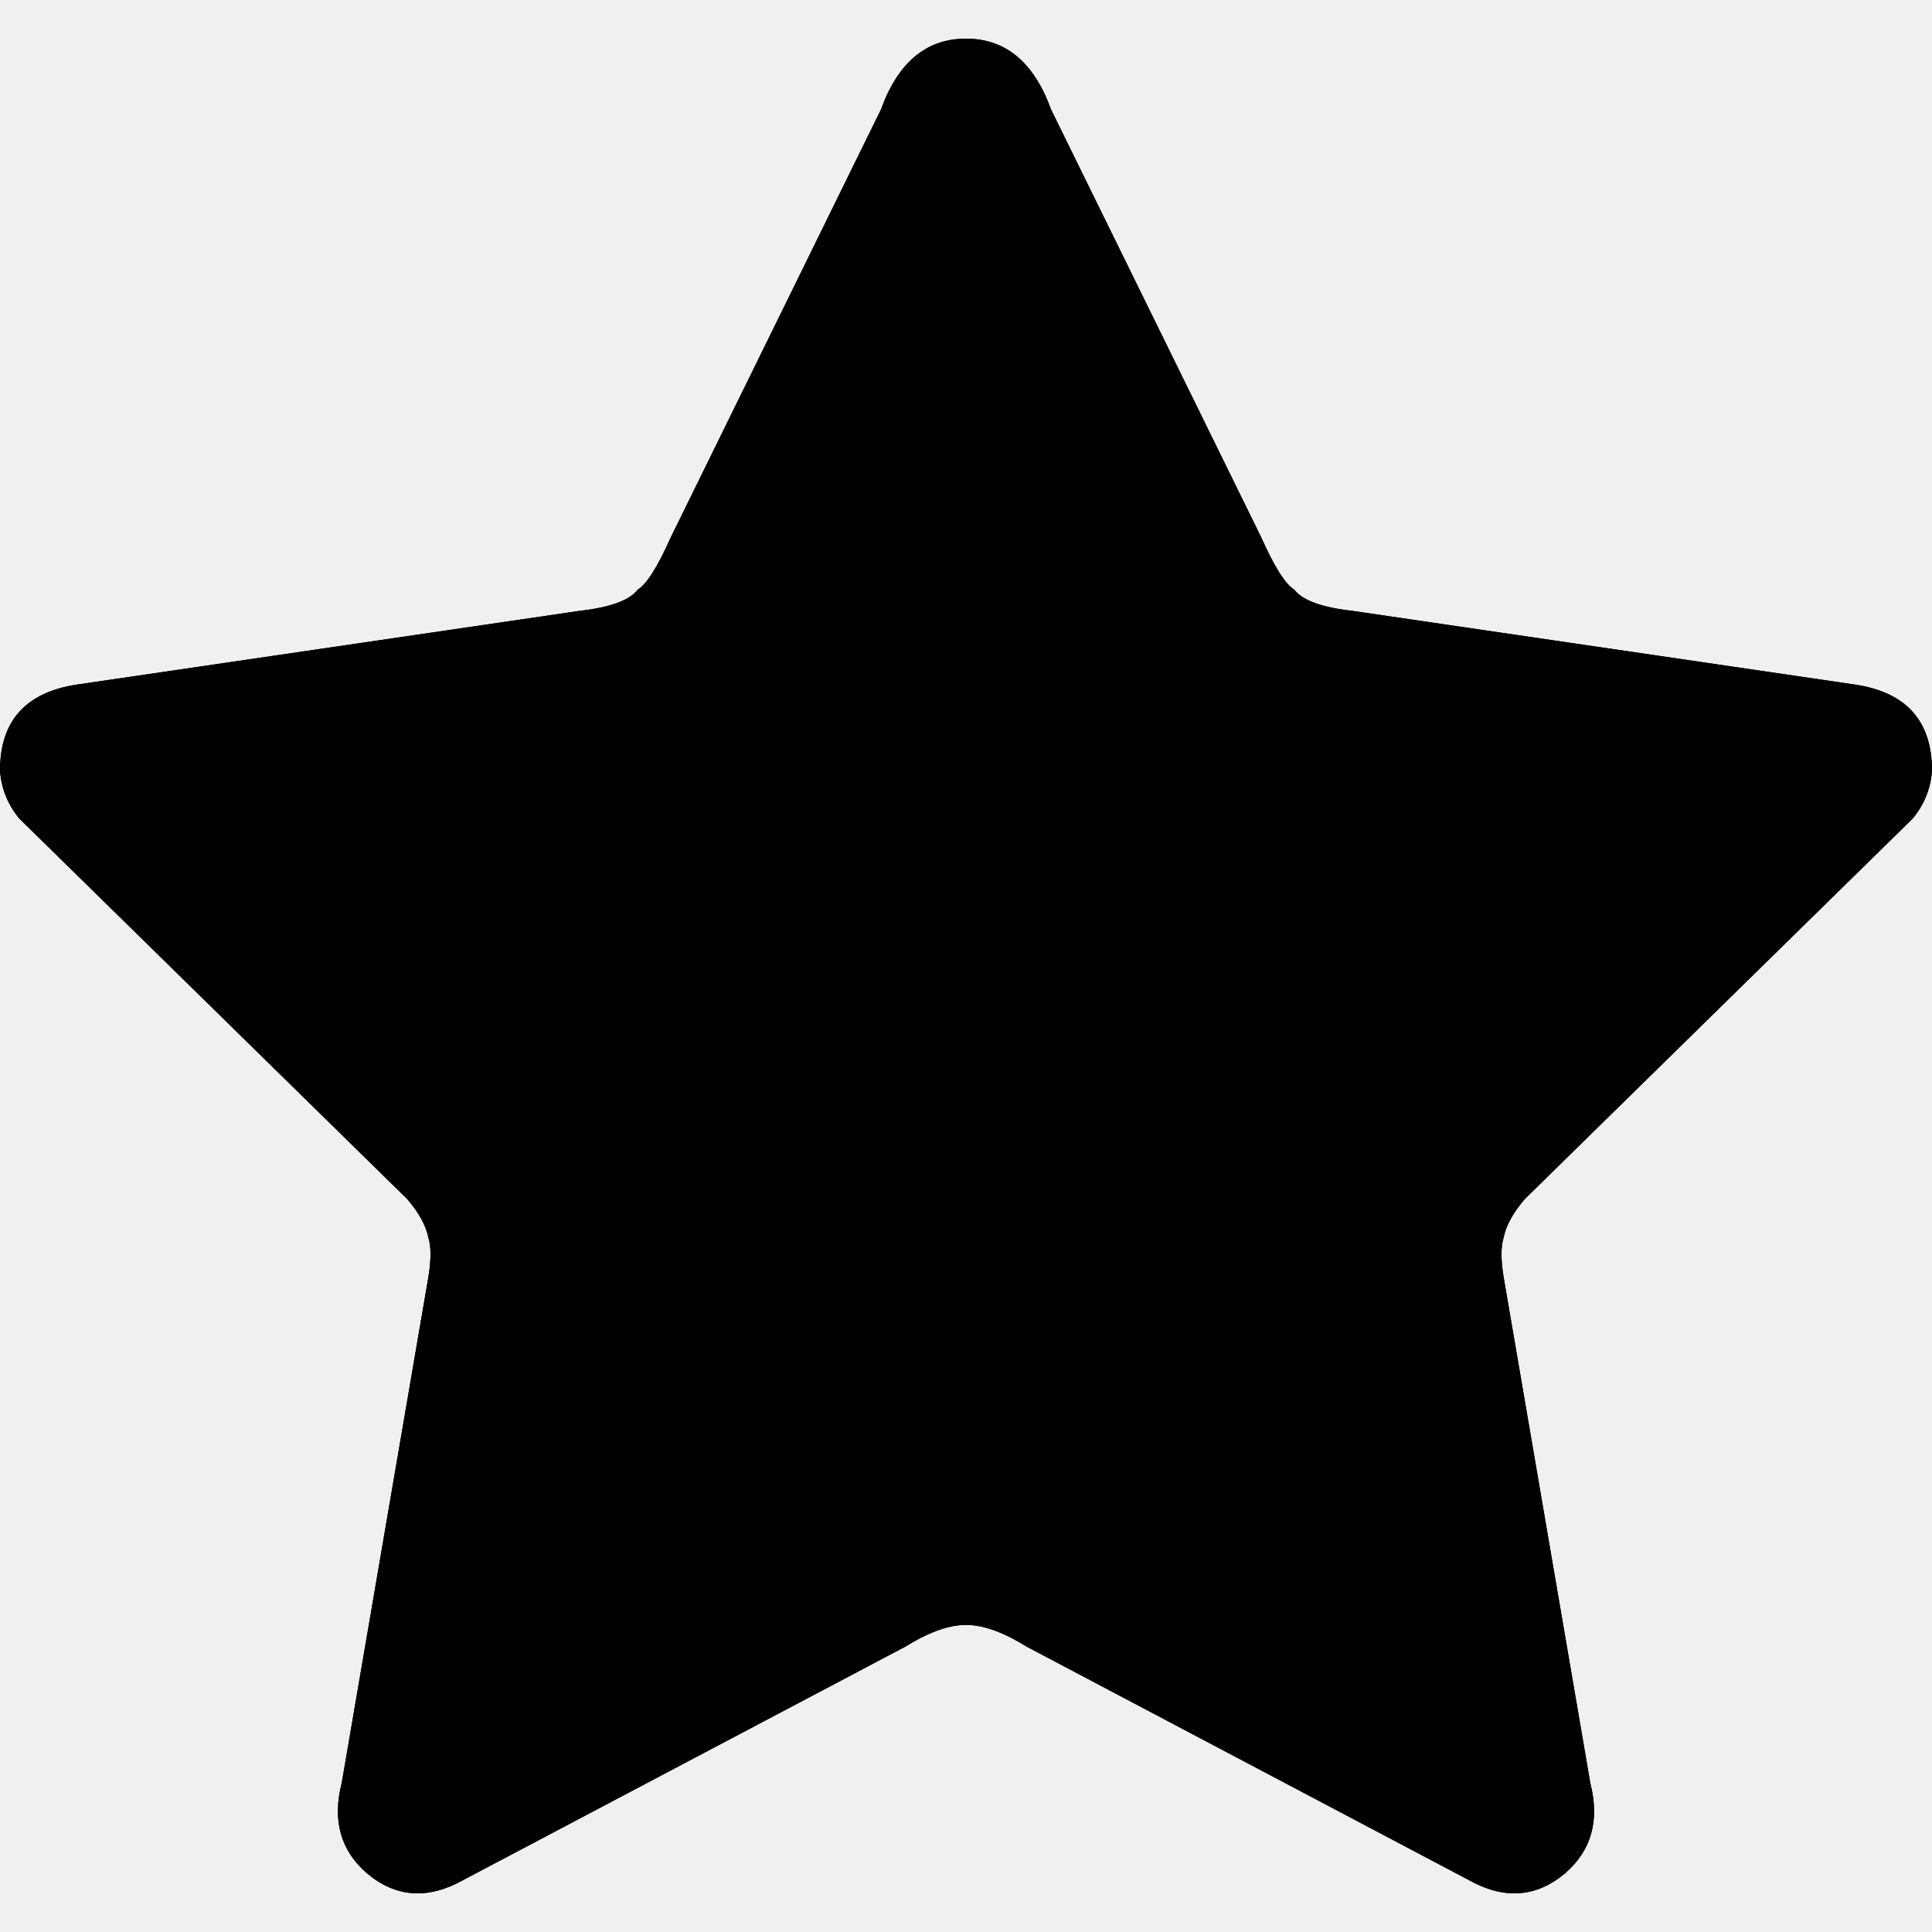
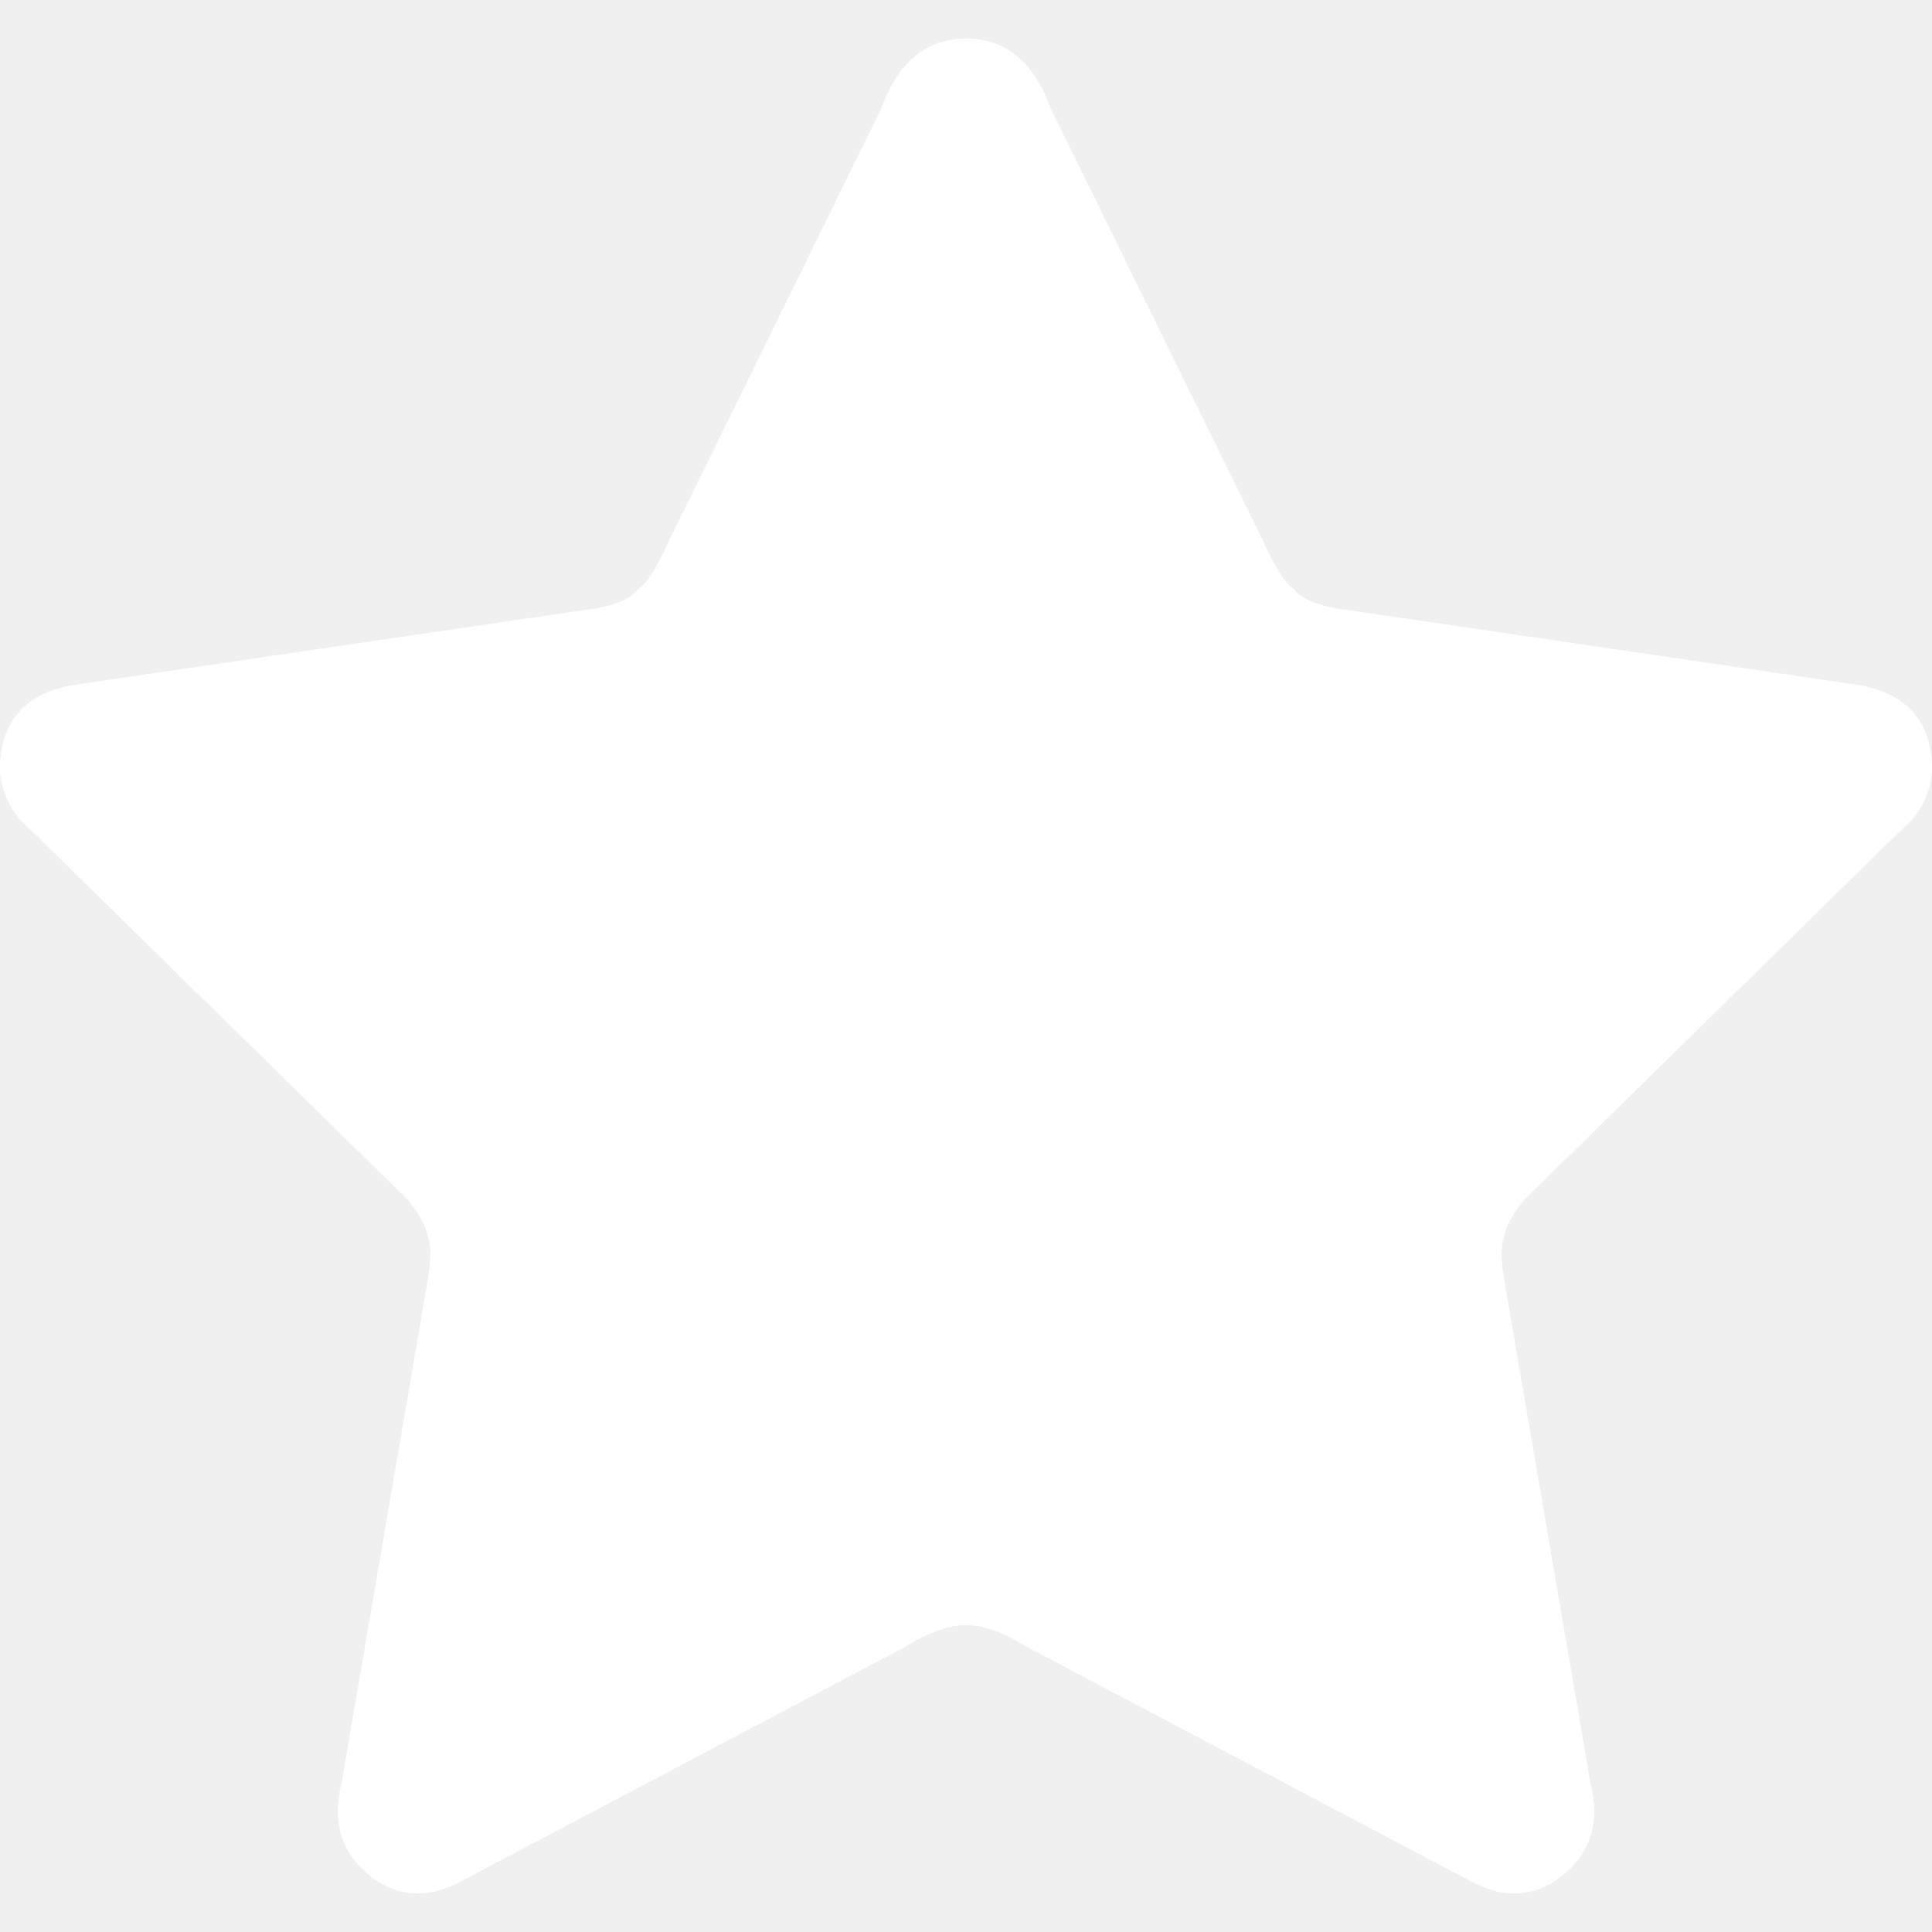
<svg xmlns="http://www.w3.org/2000/svg" width="100px" height="100px" viewBox="0 0 100 100" version="1.1">
  <g id="Design" stroke="none" stroke-width="1" fill="none" fill-rule="evenodd">
-     <g id="Star" fill="#000000">
+     <g id="Star" fill="#fff">
      <path d="M49.793,84.112 C48.951,84.165 47.975,84.537 46.862,85.229 L46.862,85.229 L24,97.298 C22.162,98.333 20.496,98.223 19,96.968 C17.629,95.787 17.191,94.228 17.686,92.293 L17.686,92.293 L22.175,66.085 C22.318,65.209 22.318,64.537 22.175,64.069 C22.048,63.432 21.68,62.761 21.069,62.055 L21.069,62.055 L1,42.37 C0.4,41.644 0.067,40.816 0,39.888 C0,37.313 1.333,35.827 4,35.431 L4,35.431 L30.003,31.617 C31.586,31.438 32.588,31.072 33.008,30.52 C33.471,30.236 34.04,29.336 34.716,27.82 L34.716,27.82 L45.6,5.663 C46.483,3.221 47.95,2 50,2 L50,2 C52.05,2 53.517,3.221 54.4,5.663 L65.284,27.82 C65.96,29.336 66.529,30.236 66.992,30.52 C67.412,31.072 68.414,31.438 69.997,31.617 L96,35.431 C98.667,35.827 100,37.313 100,39.888 C99.933,40.816 99.6,41.644 99,42.37 L78.931,62.055 C78.32,62.761 77.952,63.432 77.825,64.069 C77.682,64.537 77.682,65.209 77.825,66.085 L82.314,92.293 C82.809,94.228 82.371,95.787 81,96.968 C79.504,98.223 77.838,98.333 76,97.298 L53.138,85.229 C51.933,84.48 50.887,84.105 50,84.105 Z" id="Shadow" />
      <path d="M49.793,84.112 C48.951,84.165 47.975,84.537 46.862,85.229 L46.862,85.229 L24,97.298 C22.162,98.333 20.496,98.223 19,96.968 C17.629,95.787 17.191,94.228 17.686,92.293 L17.686,92.293 L22.175,66.085 C22.318,65.209 22.318,64.537 22.175,64.069 C22.048,63.432 21.68,62.761 21.069,62.055 L21.069,62.055 L1,42.37 C0.4,41.644 0.067,40.816 0,39.888 C0,37.313 1.333,35.827 4,35.431 L4,35.431 L30.003,31.617 C31.586,31.438 32.588,31.072 33.008,30.52 C33.471,30.236 34.04,29.336 34.716,27.82 L34.716,27.82 L45.6,5.663 C46.483,3.221 47.95,2 50,2 L50,2 C52.05,2 53.517,3.221 54.4,5.663 L65.284,27.82 C65.96,29.336 66.529,30.236 66.992,30.52 C67.412,31.072 68.414,31.438 69.997,31.617 L96,35.431 C98.667,35.827 100,37.313 100,39.888 C99.933,40.816 99.6,41.644 99,42.37 L78.931,62.055 C78.32,62.761 77.952,63.432 77.825,64.069 C77.682,64.537 77.682,65.209 77.825,66.085 L82.314,92.293 C82.809,94.228 82.371,95.787 81,96.968 C79.504,98.223 77.838,98.333 76,97.298 L53.138,85.229 C51.933,84.48 50.887,84.105 50,84.105 Z" id="Colour" />
    </g>
  </g>
</svg>
